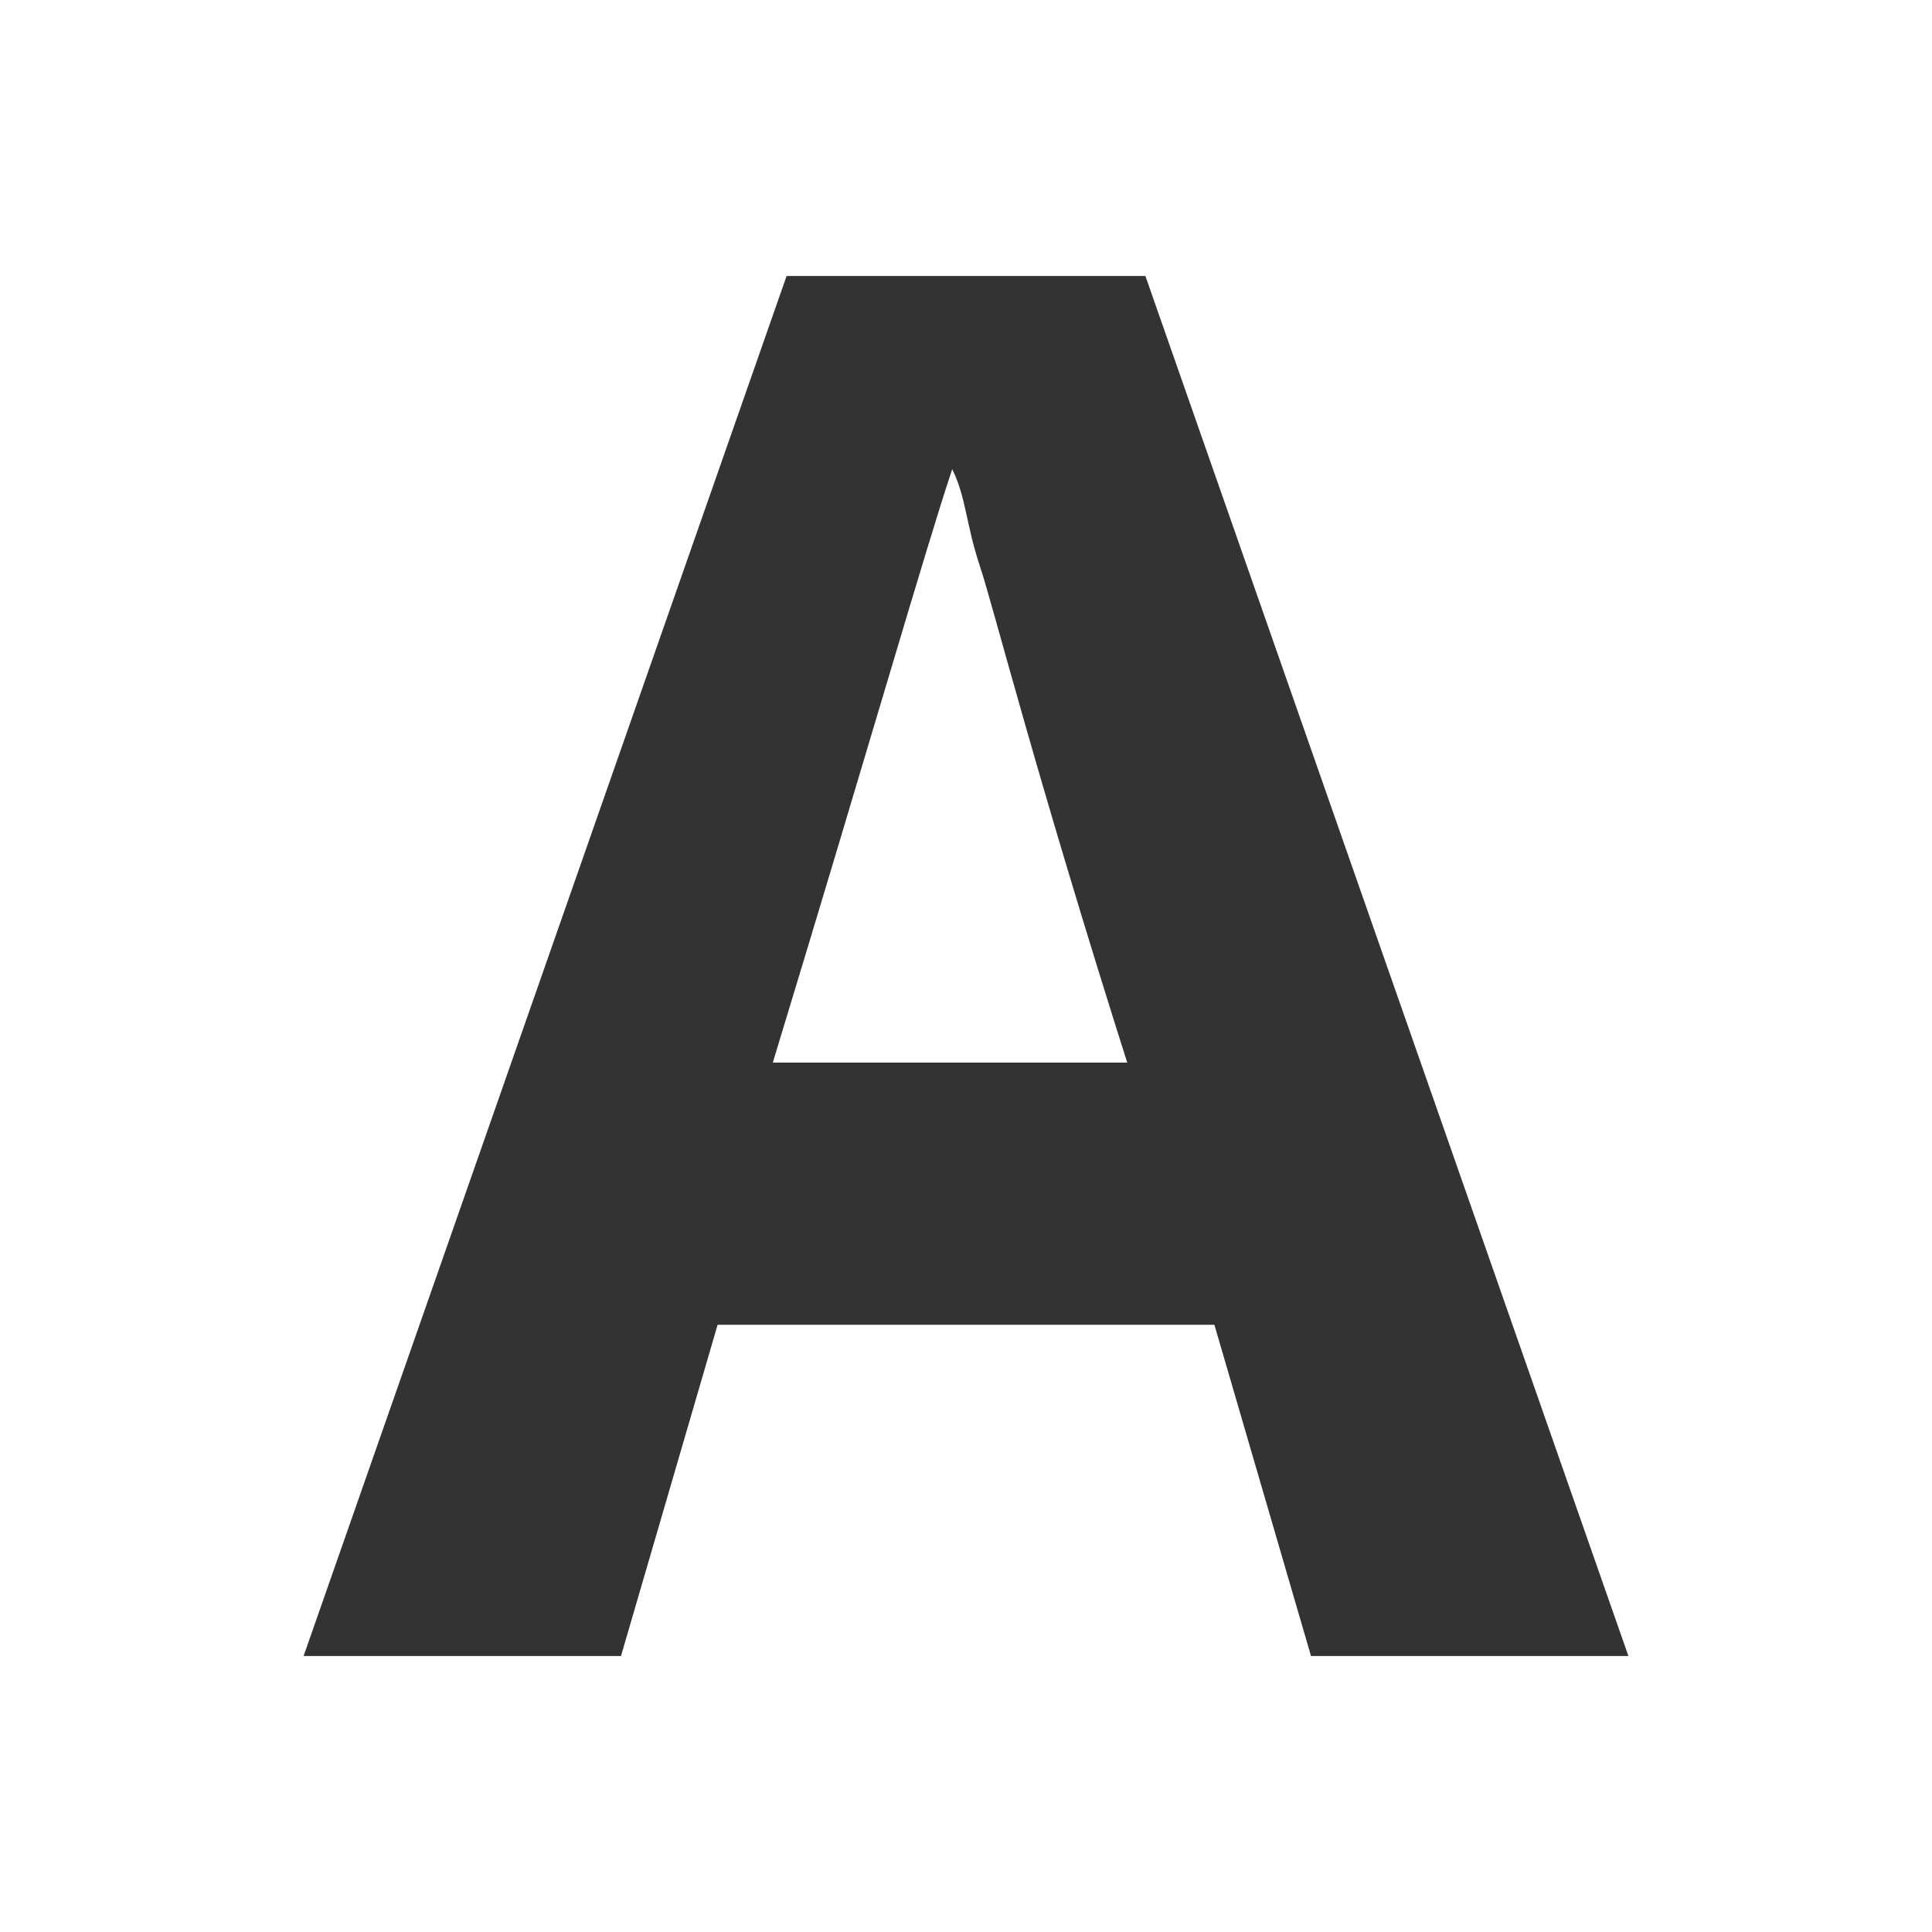
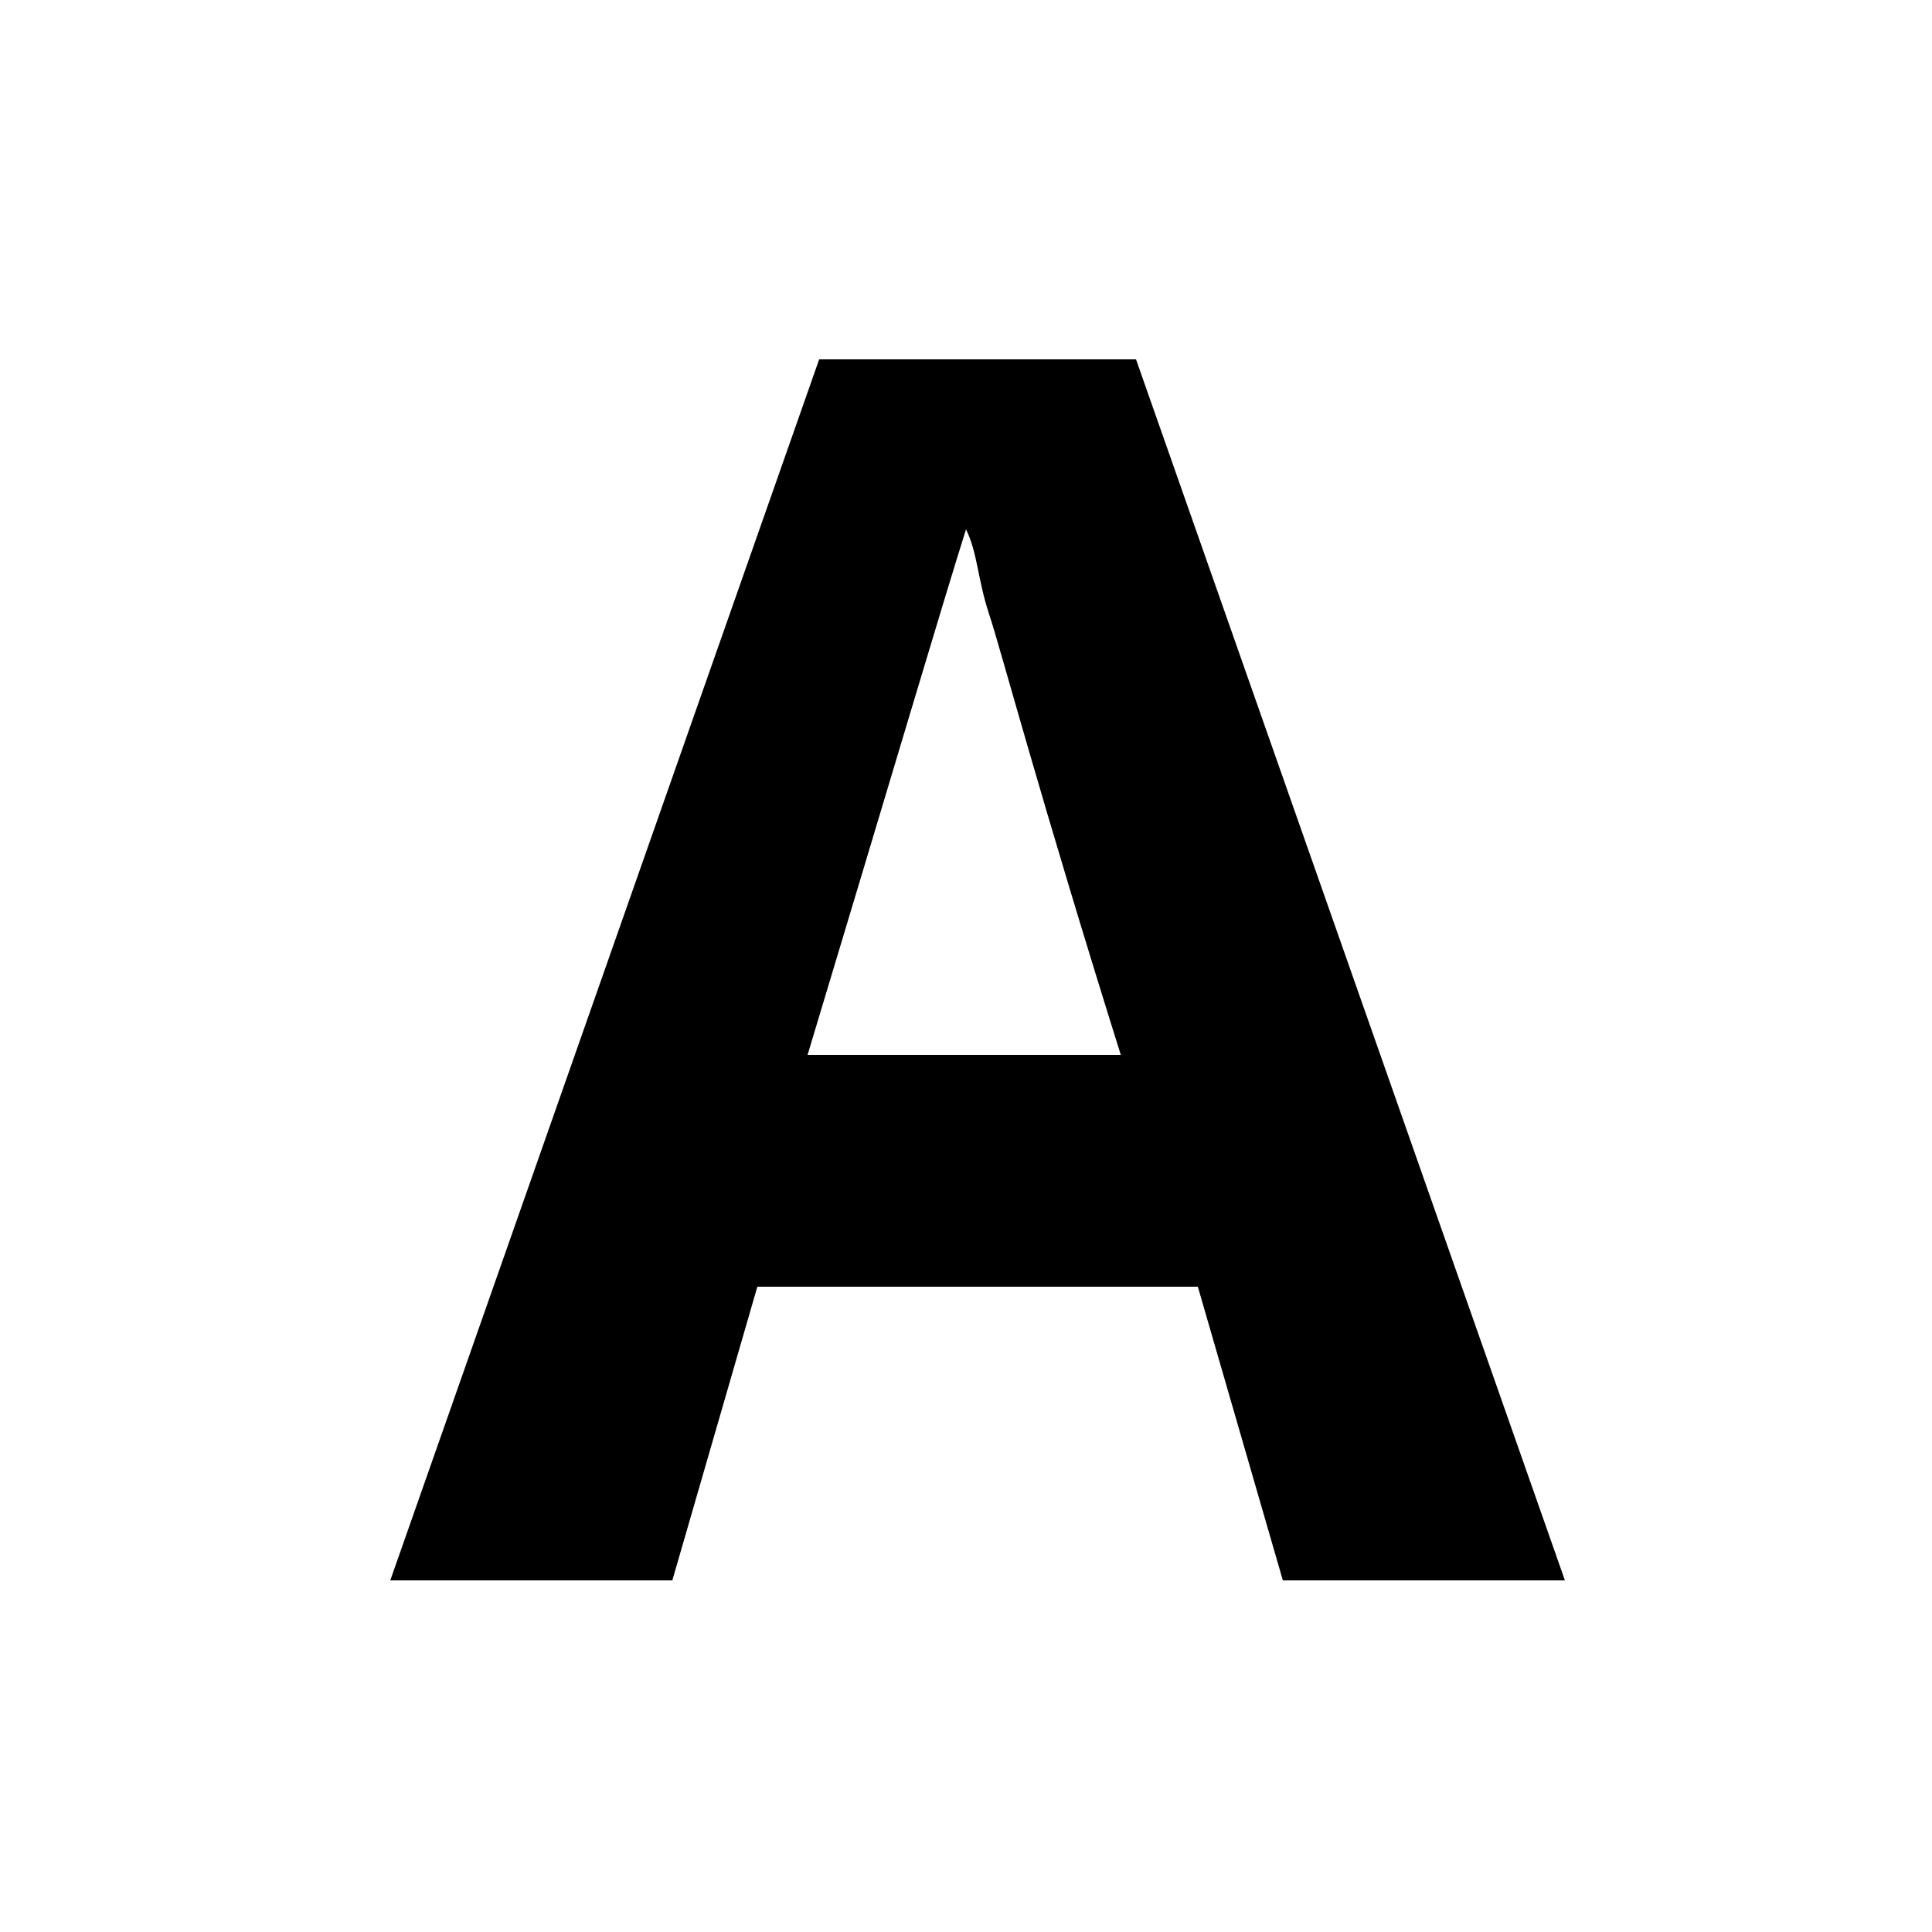
- <svg xmlns="http://www.w3.org/2000/svg" version="1.1" id="Layer_1" x="0px" y="0px" viewBox="0 0 14 14" style="enable-background:new 0 0 14 14;" xml:space="preserve">
+ <svg xmlns="http://www.w3.org/2000/svg" version="1.1" id="Layer_1" x="0px" y="0px" viewBox="0 0 50 50" style="enable-background:new 0 0 50 50;" xml:space="preserve">
  <style type="text/css">
	.st0{enable-background:new    ;}
- 	.st1{fill:#333333;}
</style>
  <g id="Page-1">
    <g id="Desktop-HD" transform="translate(-794, -303)">
      <g id="Group-4" transform="translate(245, 256)">
        <g class="st0">
-           <path class="st1" d="M558.5,59l-0.7-2.4h-3.6l-0.7,2.4h-2.3l3.5-10h2.6l3.5,10H558.5z M557.2,54.8c-0.7-2.2-1-3.4-1.1-3.7      s-0.1-0.5-0.2-0.7c-0.2,0.6-0.6,2-1.3,4.3h2.6V54.8z" />
+           <path d="M582.2,87.9l-2.2-7.6h-11.4l-2.2,7.6h-7.3l11.1-31.6h8.2l11.1,31.6H582.2z M578.1,74.6c-2.2-7-3.2-10.8-3.5-11.7      s-0.3-1.6-0.6-2.2c-0.6,1.9-1.9,6.3-4.1,13.6h8.2V74.6z" />
        </g>
      </g>
    </g>
  </g>
</svg>
